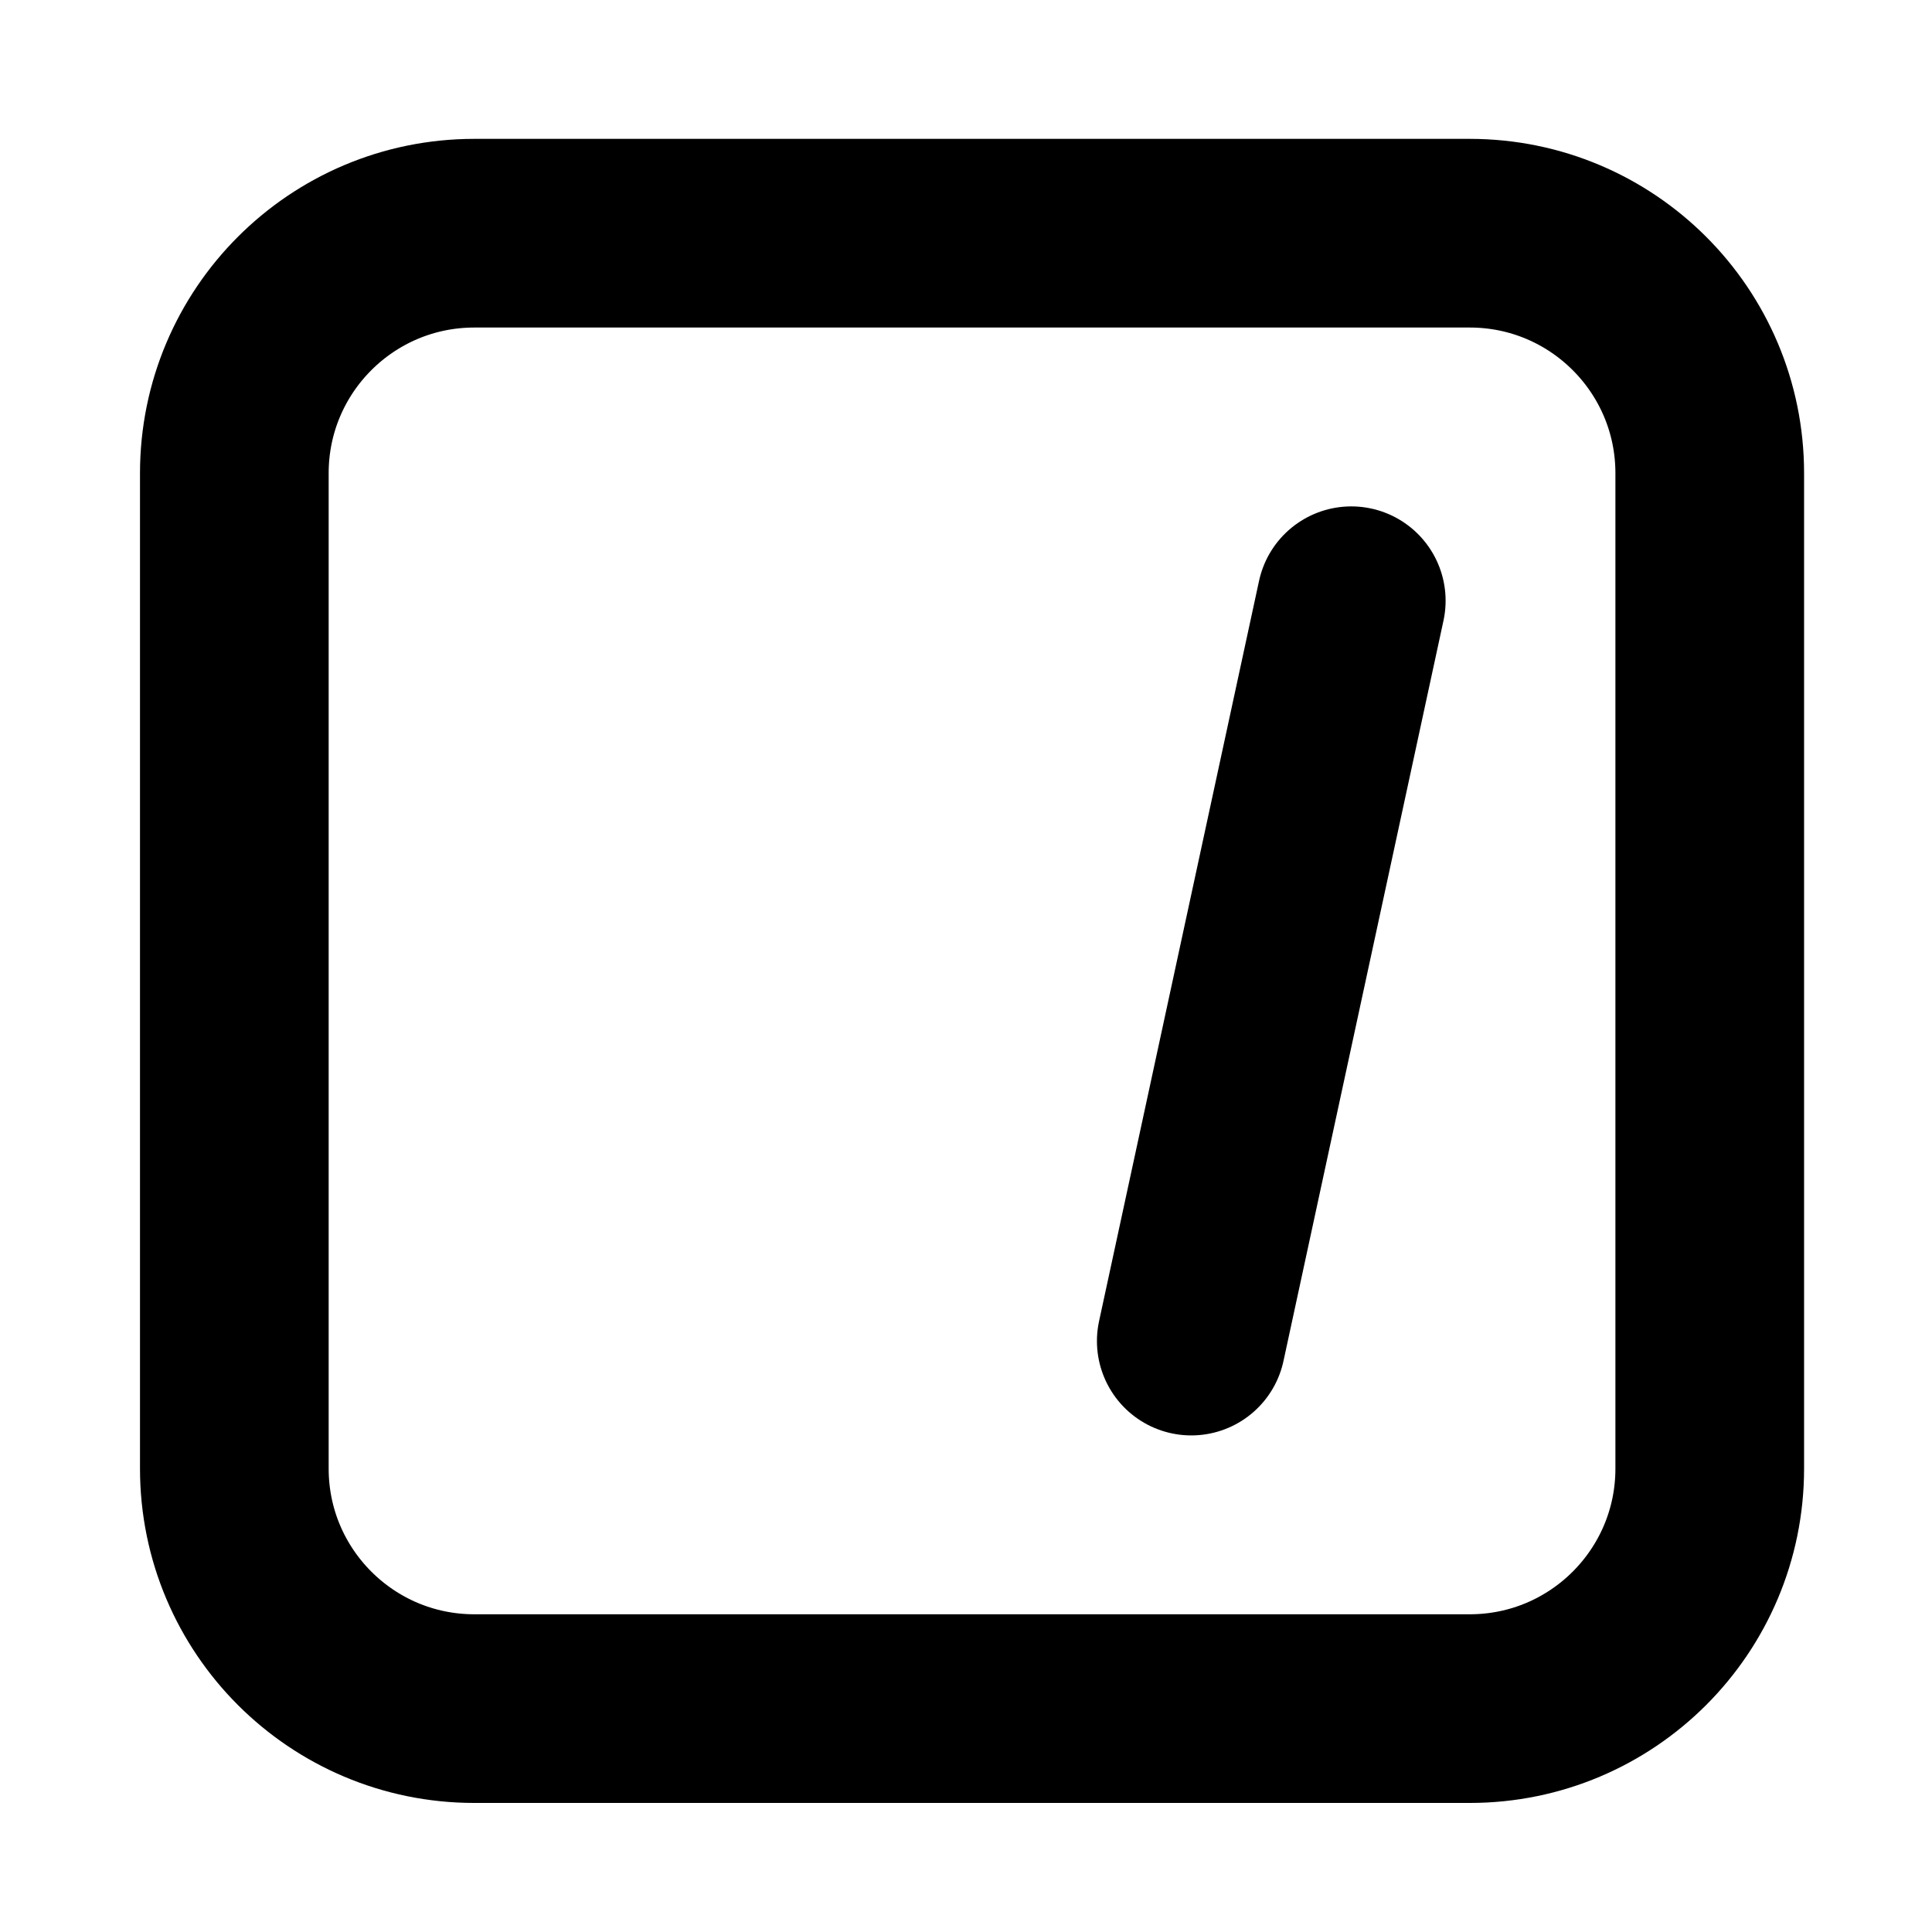
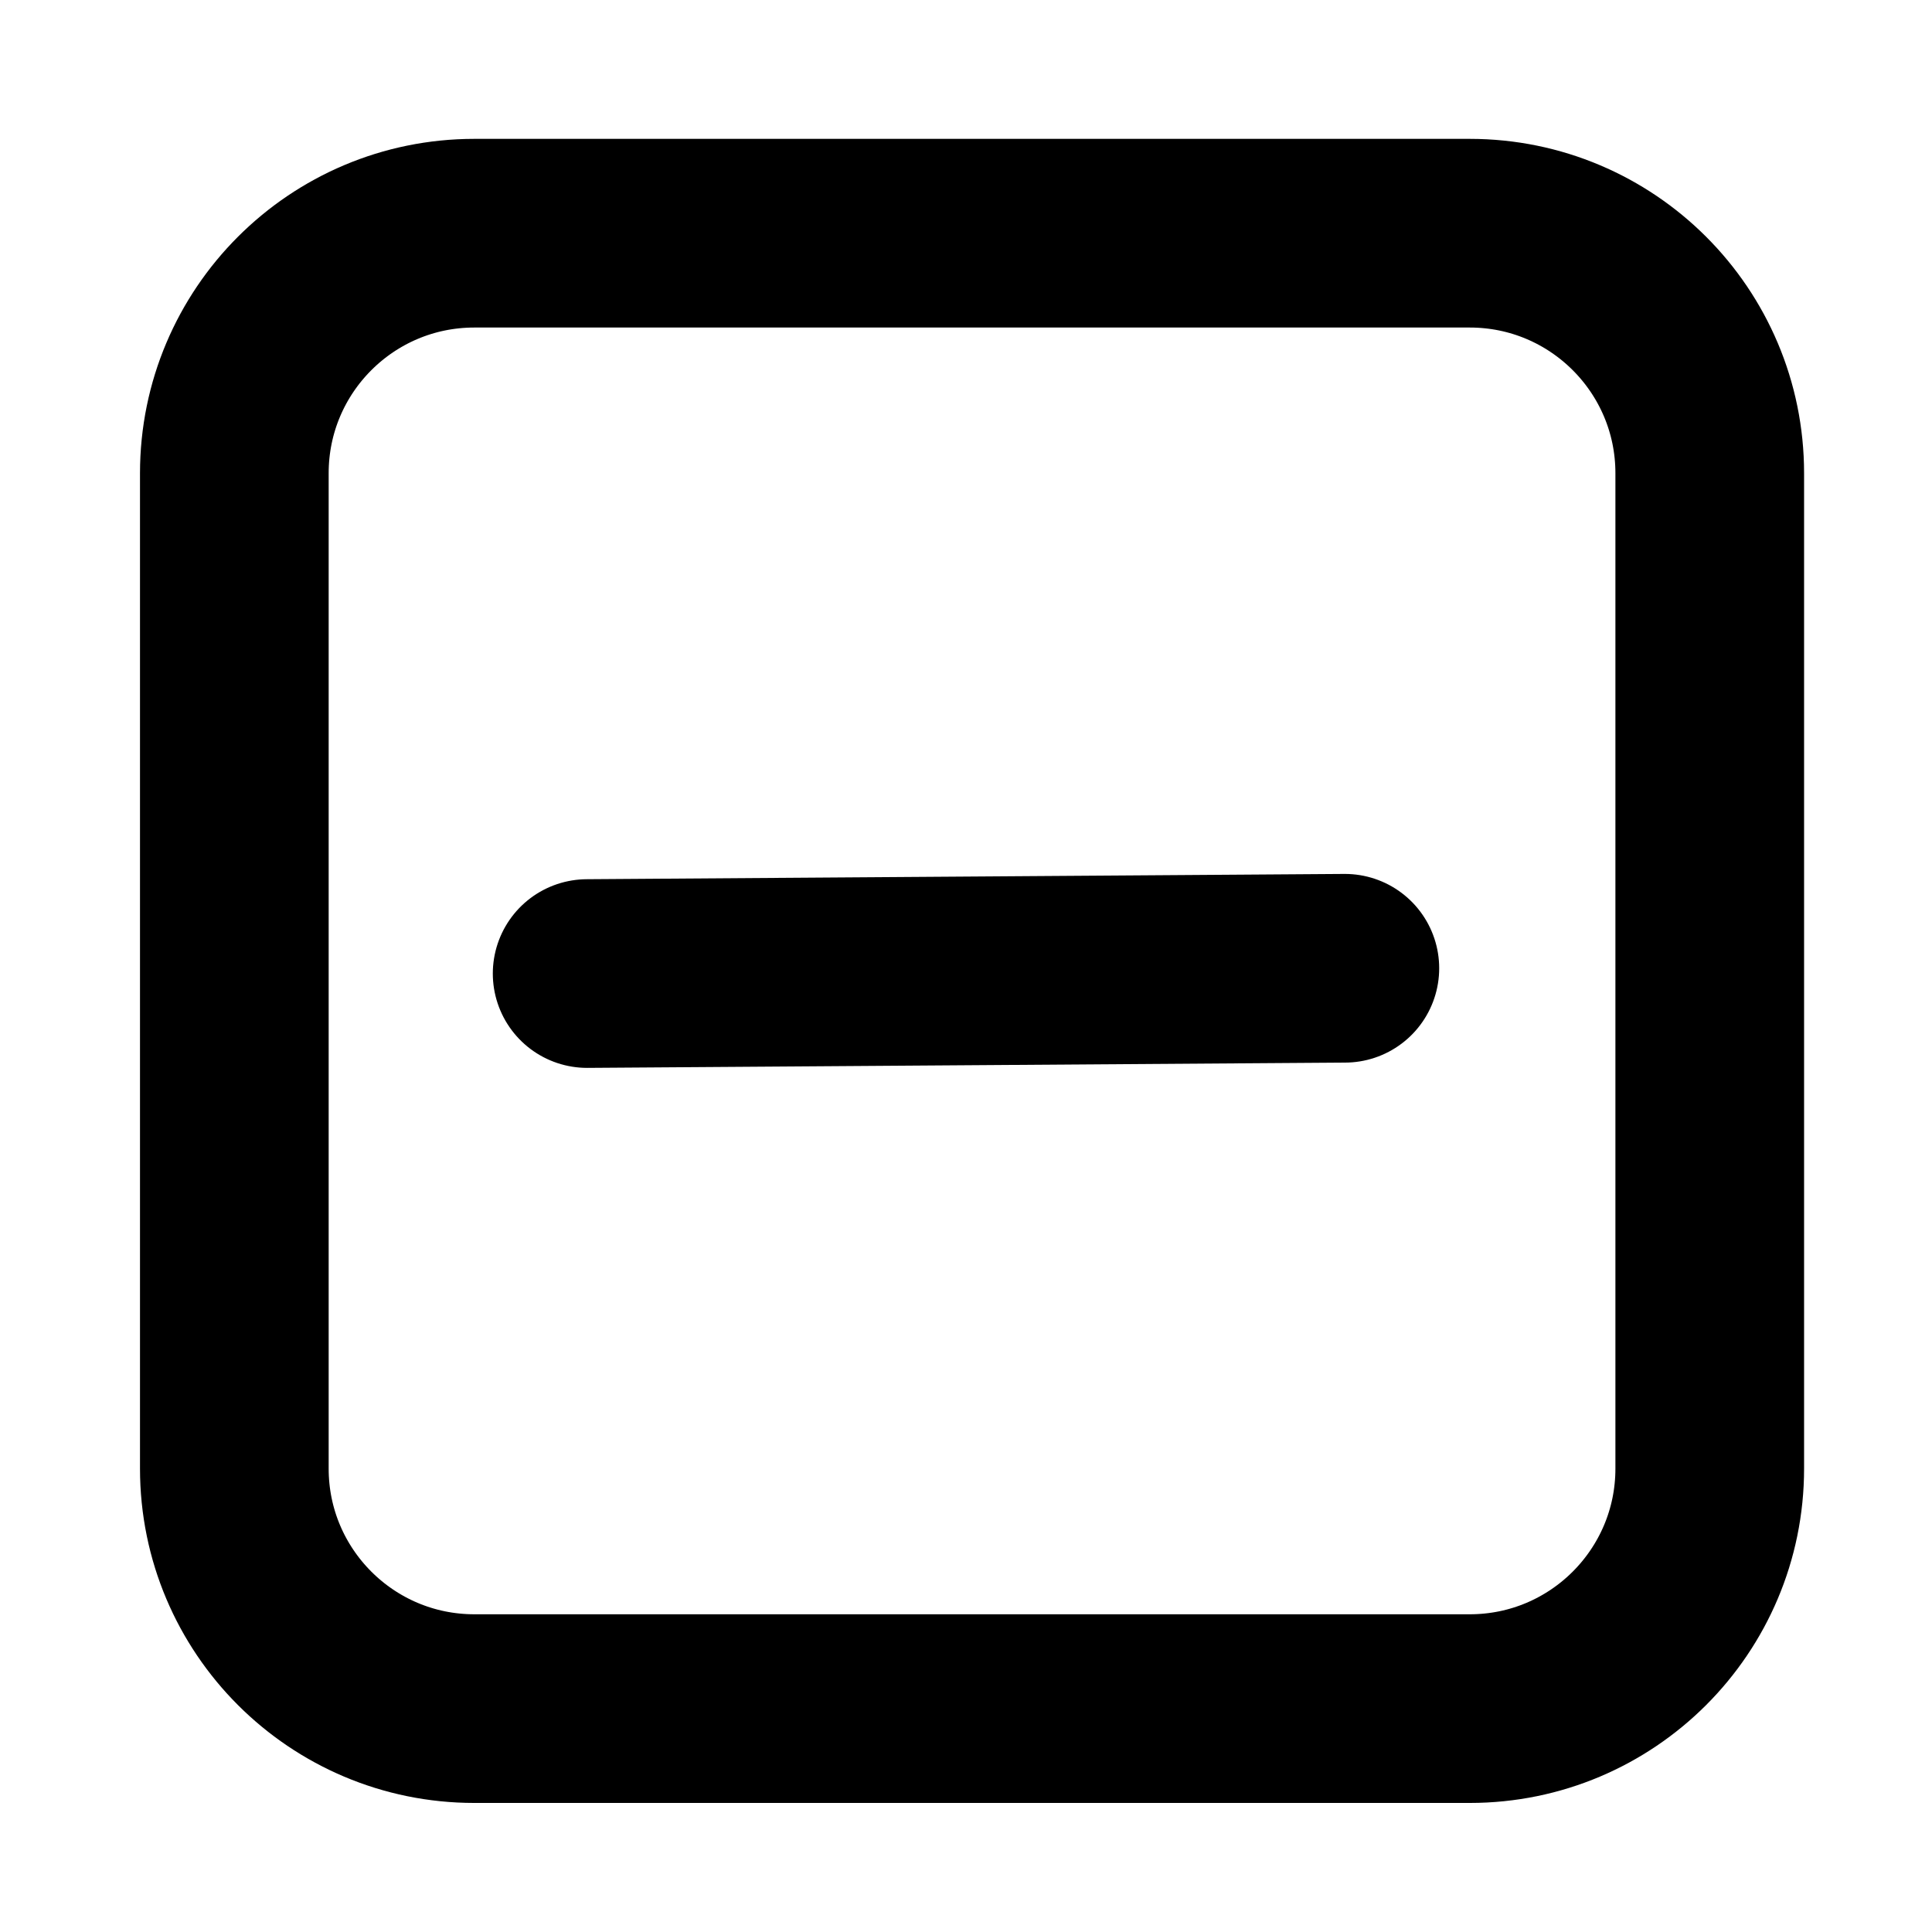
<svg xmlns="http://www.w3.org/2000/svg" id="Bold" version="1.1" viewBox="0 0 512 512">
  <defs>
    <style>
      .cls-1, .cls-2 {
        fill: none;
        stroke: #000;
        stroke-miterlimit: 10;
        stroke-width: 50px;
      }

      .cls-2 {
        stroke-linecap: round;
      }
    </style>
  </defs>
  <rect class="cls-1" x="62.1" y="61.8" width="391" height="391" rx="63.6" ry="63.6" />
-   <line class="cls-2" x1="315.7" y1="355.4" x2="358.1" y2="159.2" />
+   <line class="cls-2" x1="155.6" y1="258" x2="356.4" y2="256.6" />
</svg>
